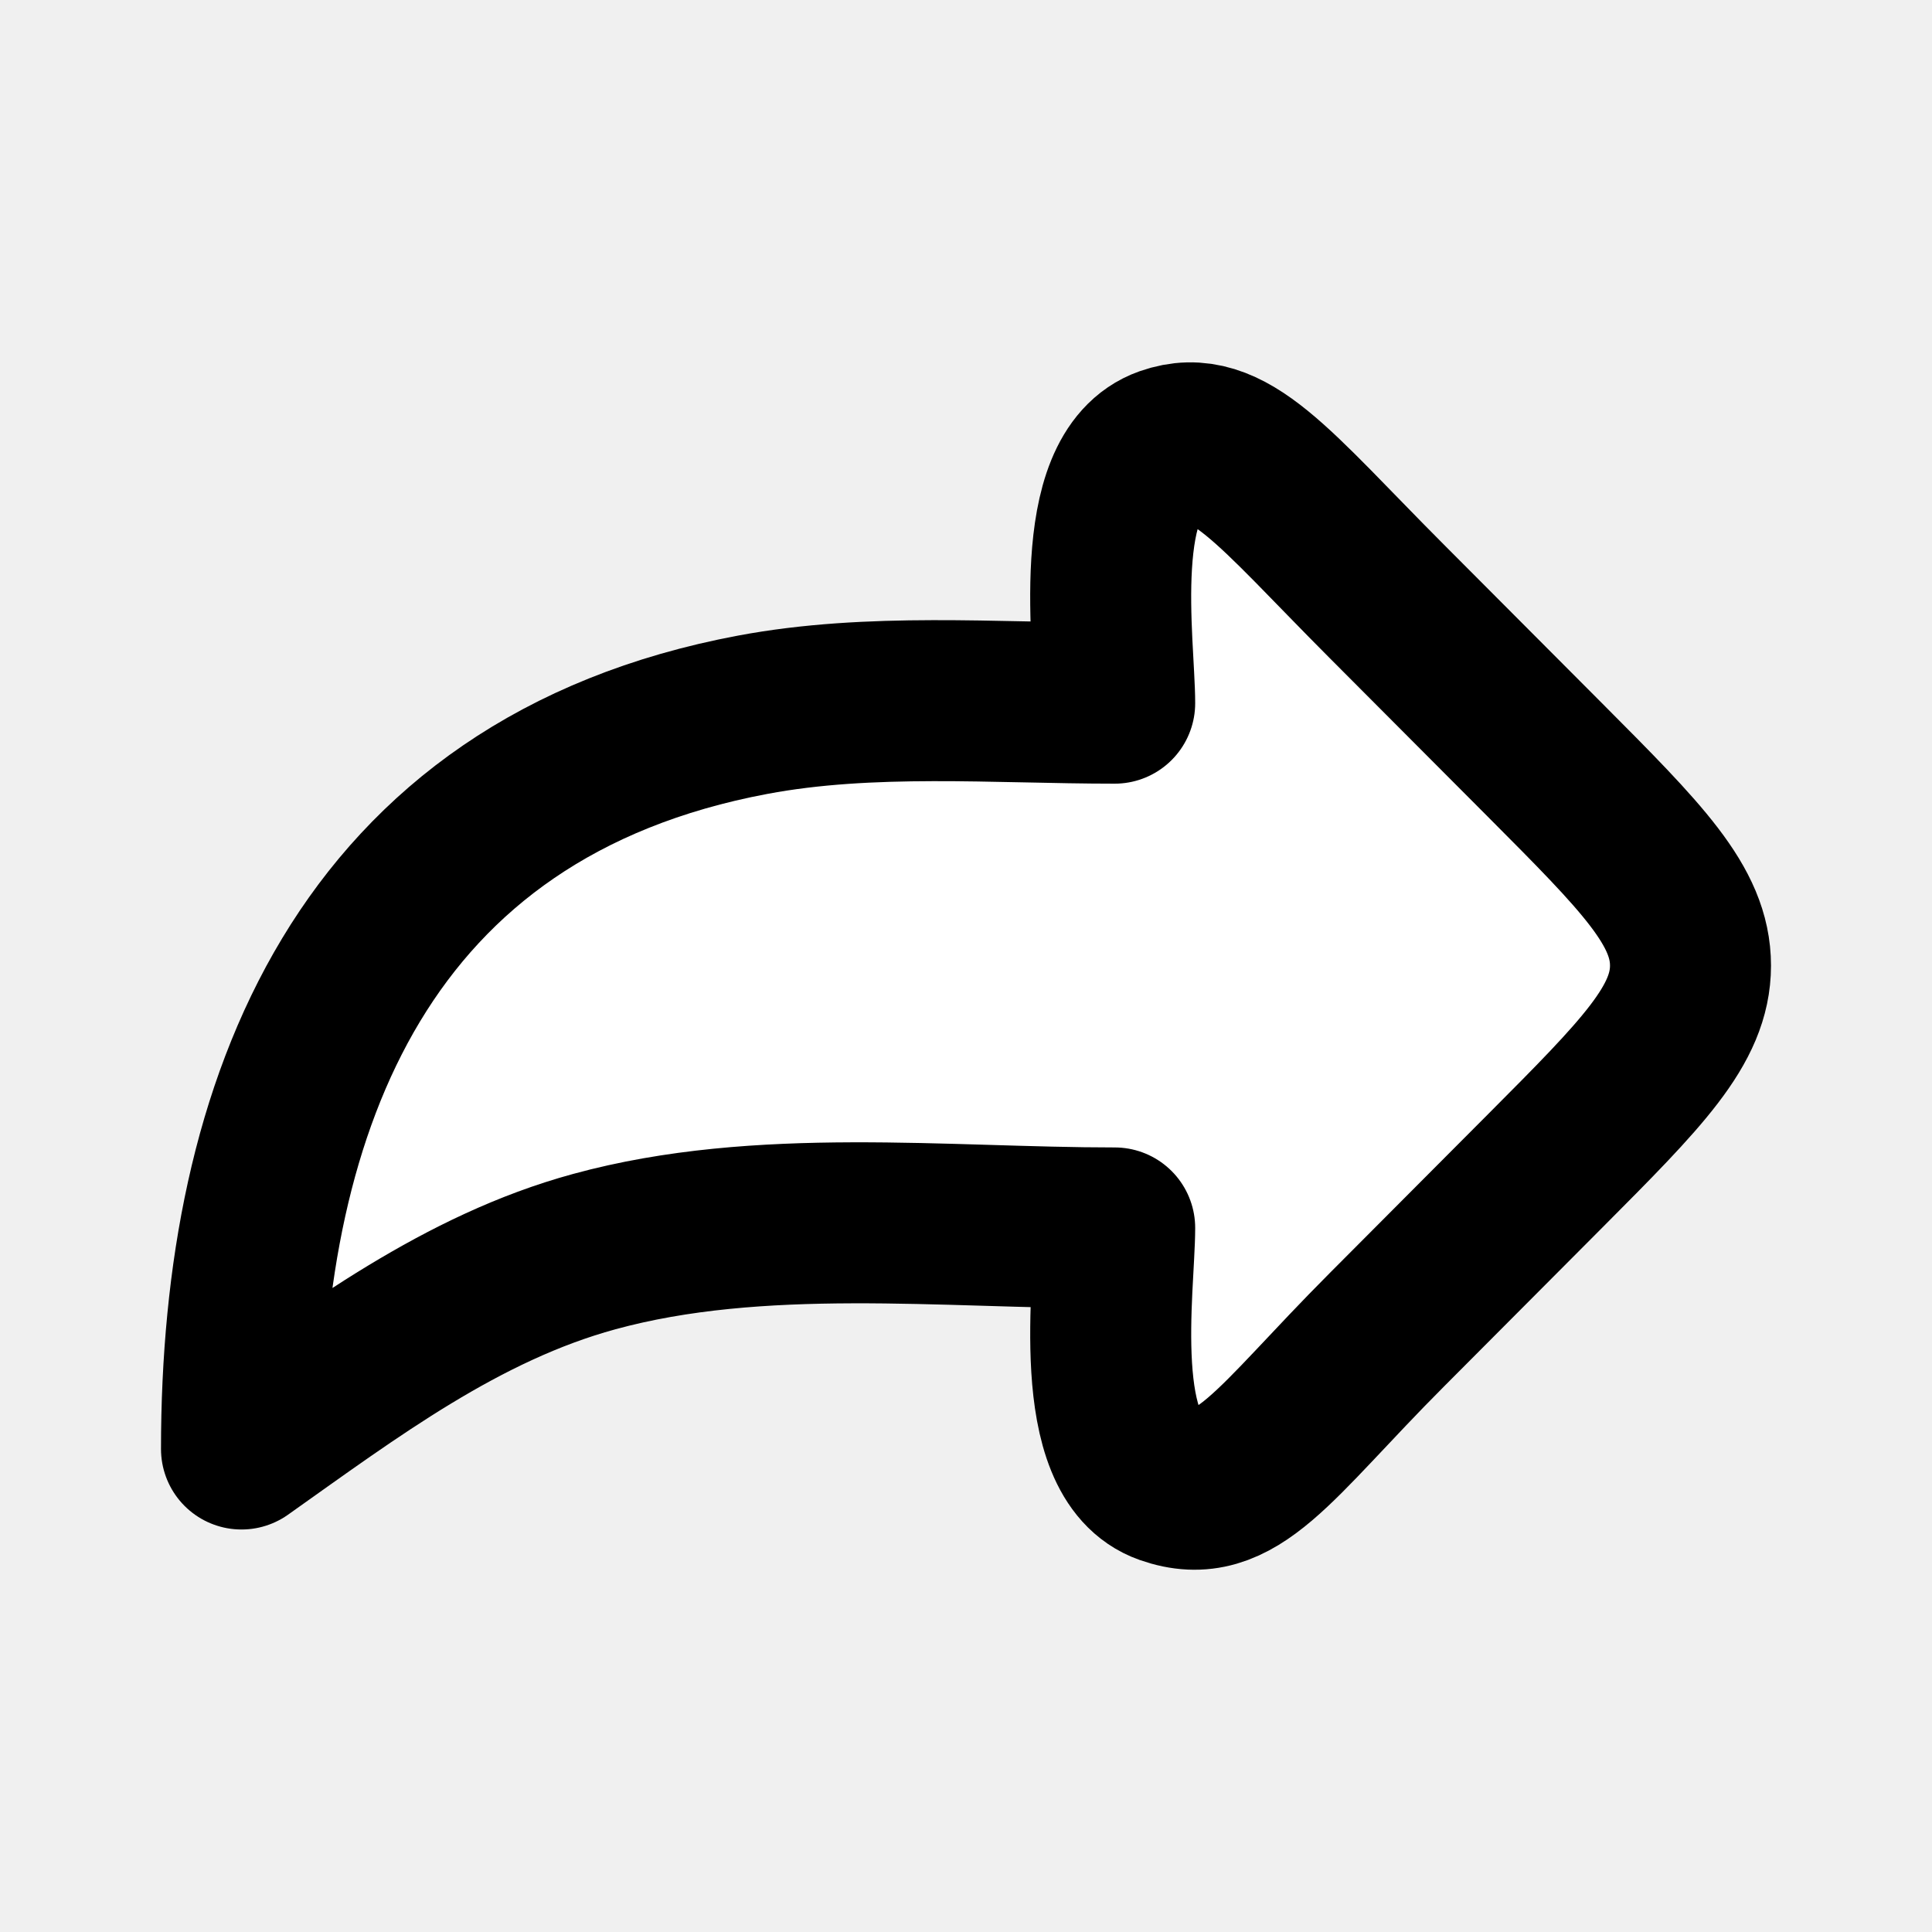
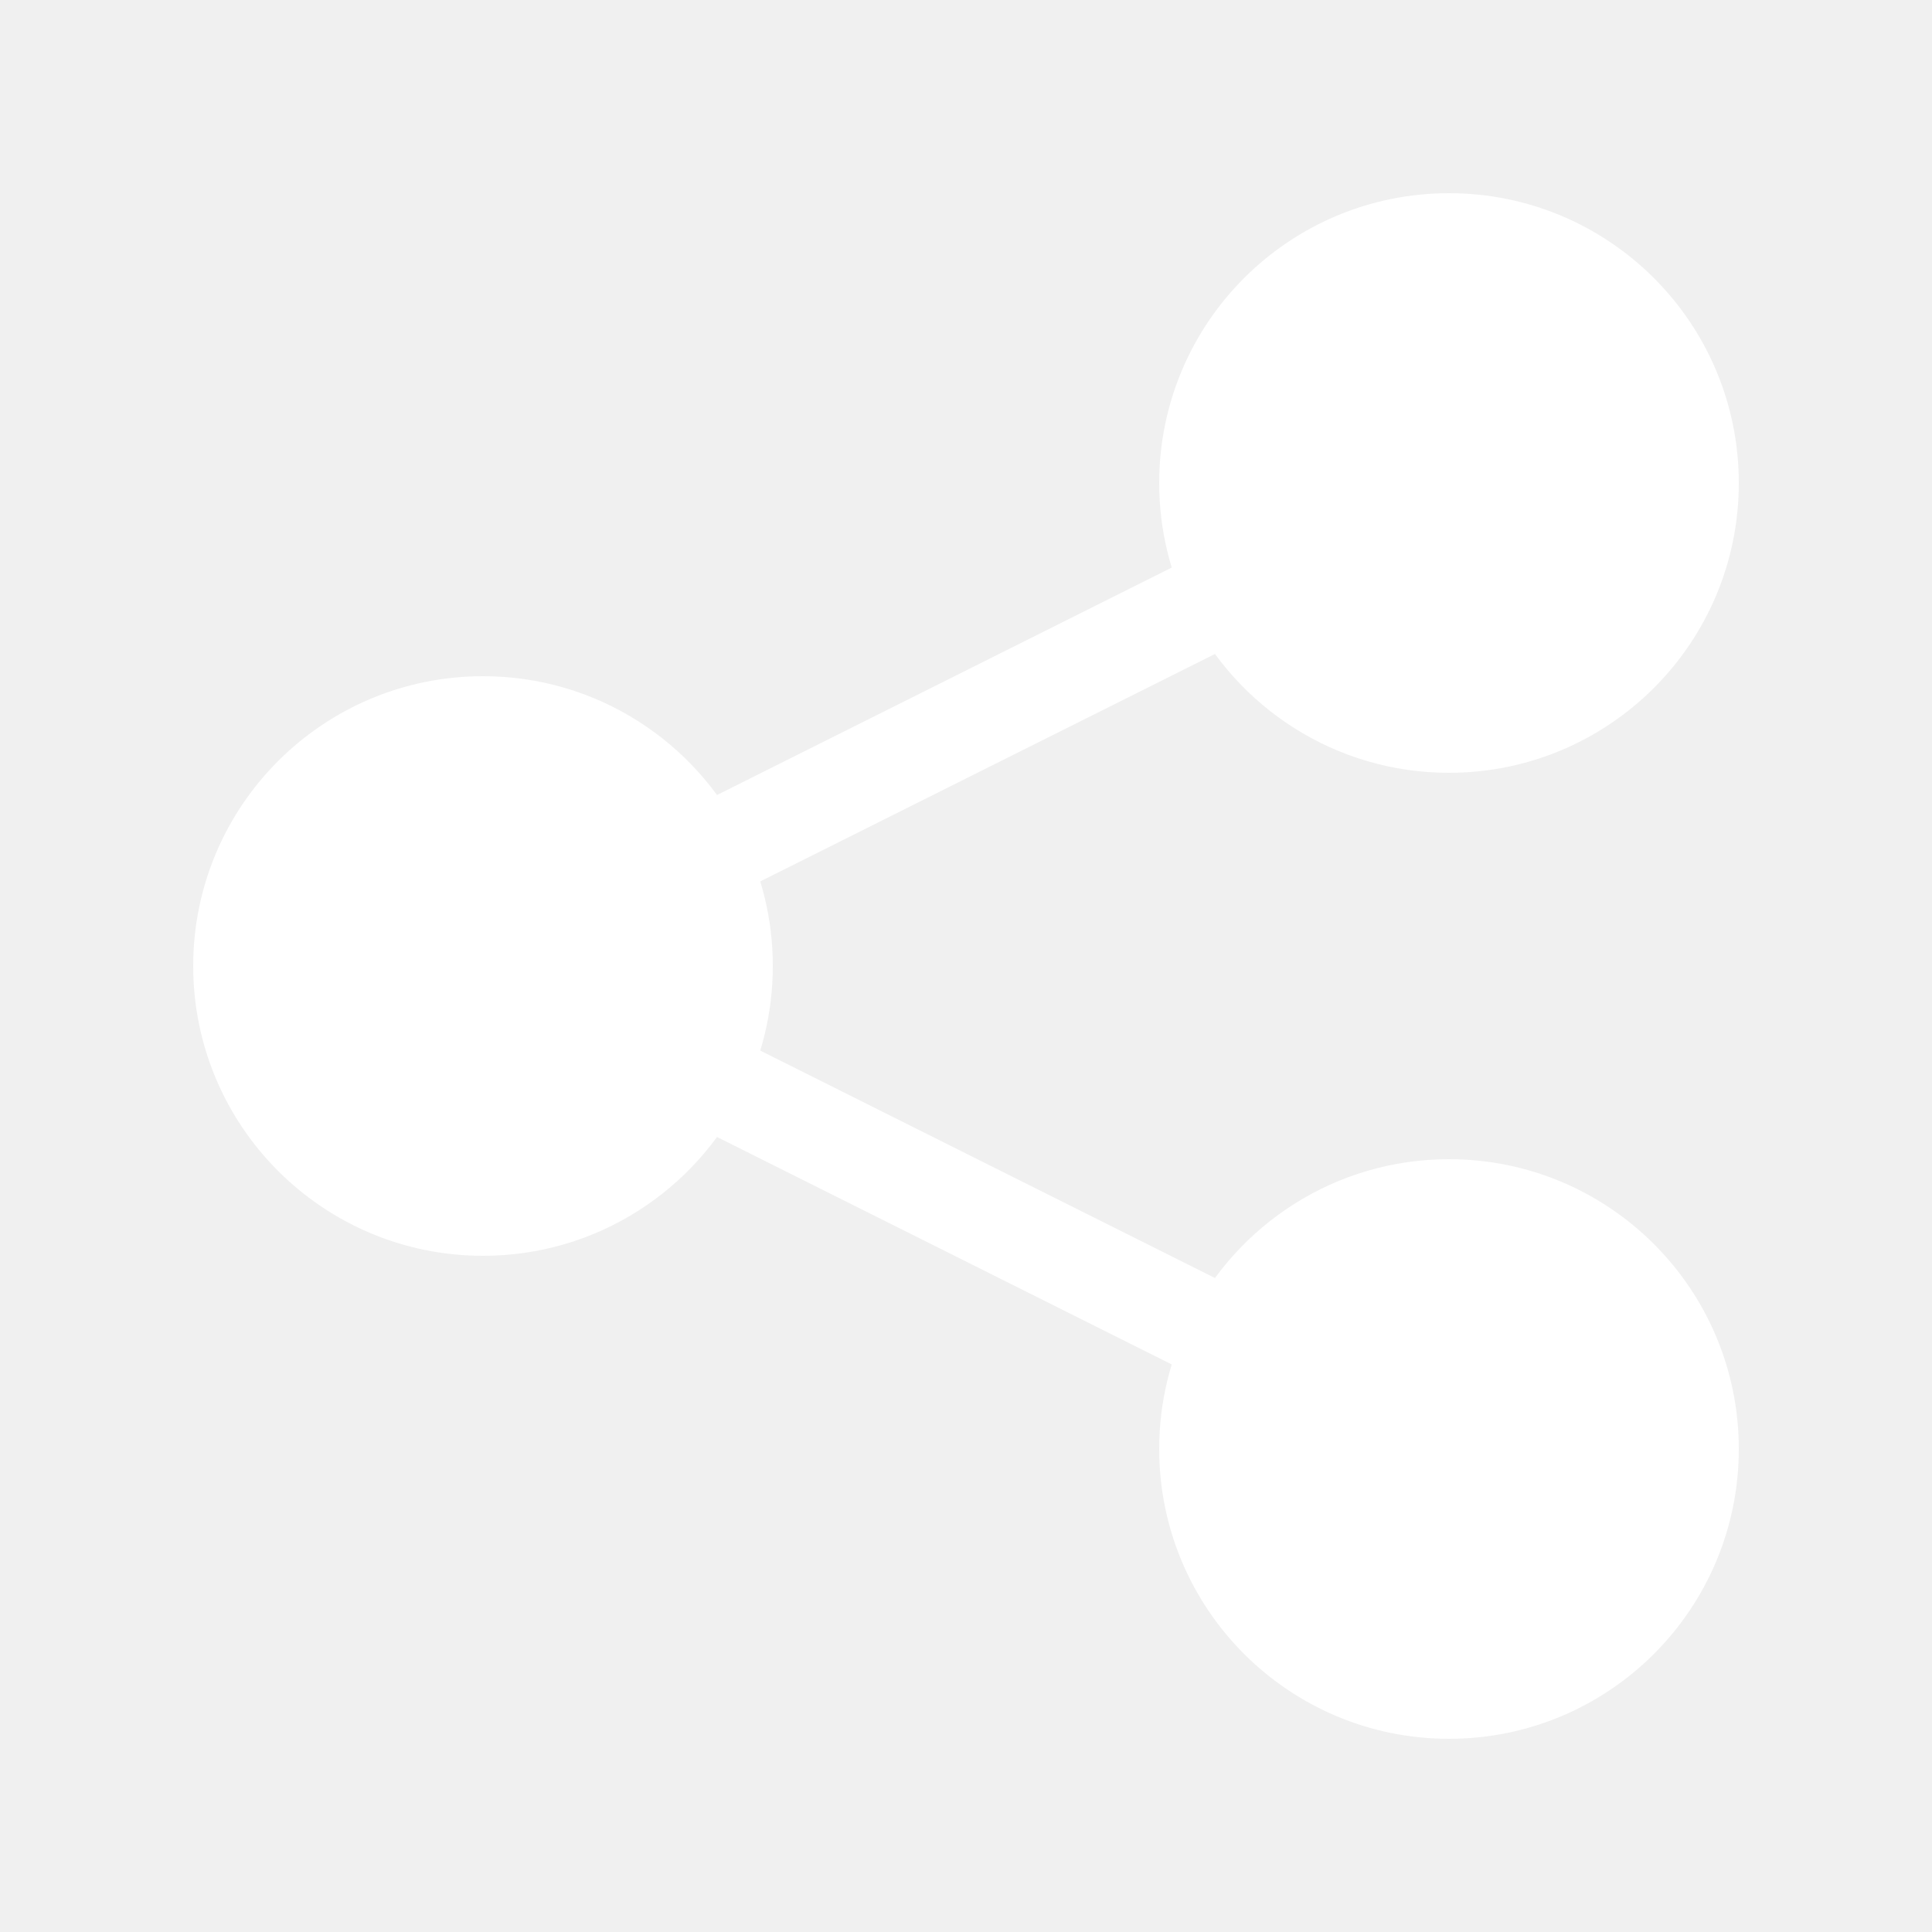
- <svg xmlns="http://www.w3.org/2000/svg" width="24" height="24" viewBox="0 0 24 24" fill="white">
-   <path d="M19.192 9.441L17.227 7.47C15.81 6.049 15.255 5.285 14.489 5.555C13.532 5.892 13.847 8.018 13.847 8.735C12.361 8.735 10.815 8.604 9.35 8.879C4.513 9.787 3 13.715 3 18C4.37 17.03 5.737 15.997 7.382 15.548C9.436 14.986 11.73 15.254 13.847 15.254C13.847 15.972 13.533 18.098 14.489 18.435C15.357 18.741 15.81 17.941 17.227 16.52L19.192 14.548C20.397 13.338 21 12.733 21 11.995C21 11.255 20.397 10.651 19.192 9.441Z" stroke="black" stroke-width="2" stroke-linecap="round" stroke-linejoin="round" />
+ <svg xmlns="http://www.w3.org/2000/svg" width="20" height="20" viewBox="0 0 20 20" fill="none">
+   <path d="M7.237 11.118C7.405 10.782 7.5 10.402 7.5 10C7.5 9.598 7.405 9.218 7.237 8.882V11.118ZM7.237 11.118C6.826 11.938 5.979 12.5 5 12.5C3.619 12.5 2.5 11.381 2.5 10C2.5 8.619 3.619 7.5 5 7.5C5.979 7.5 6.826 8.062 7.237 8.882V11.118ZM7.237 11.118L12.763 13.882L7.237 11.118ZM7.237 8.882L12.763 6.118L7.237 8.882ZM12.763 6.118C13.174 6.938 14.021 7.5 15 7.5C16.381 7.5 17.5 6.381 17.5 5C17.5 3.619 16.381 2.5 15 2.5C13.619 2.5 12.5 3.619 12.5 5C12.5 5.402 12.595 5.782 12.763 6.118ZM12.763 13.882C12.595 14.218 12.5 14.598 12.5 15C12.5 16.381 13.619 17.5 15 17.5C16.381 17.5 17.5 16.381 17.5 15C17.5 13.619 16.381 12.5 15 12.5C14.021 12.5 13.174 13.062 12.763 13.882Z" fill="white" stroke="white" stroke-linecap="round" stroke-linejoin="round" />
</svg>
